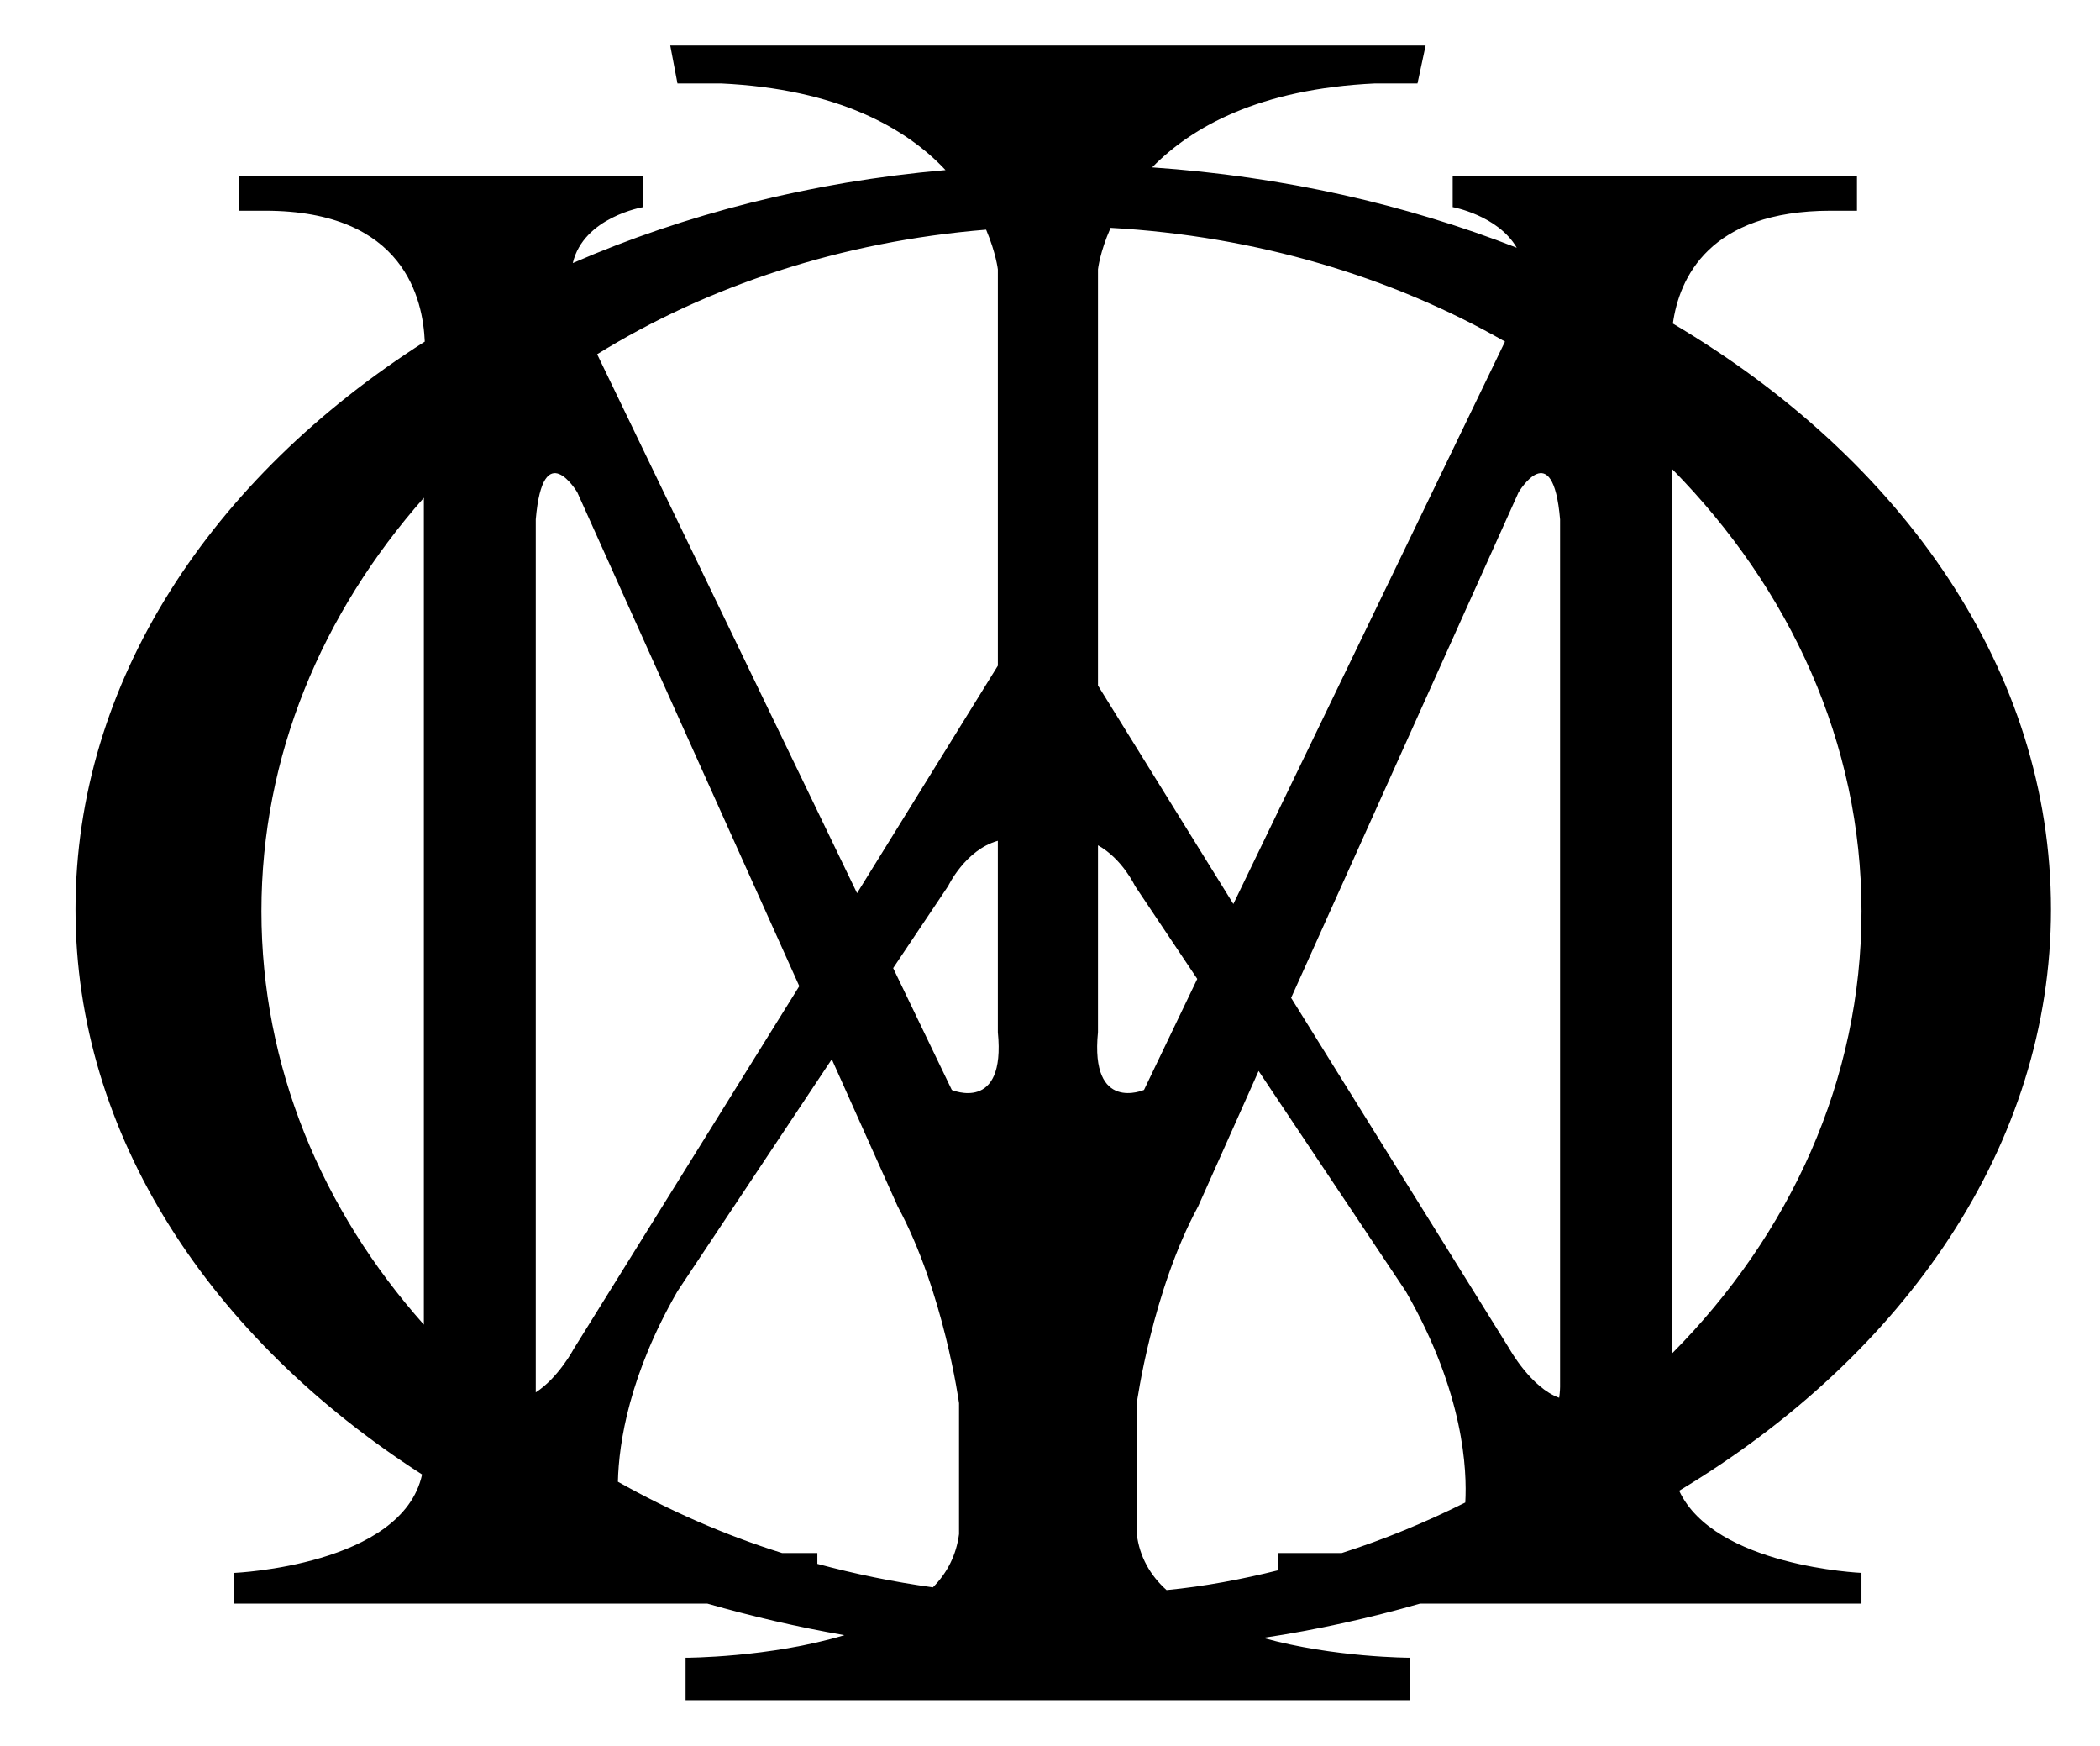
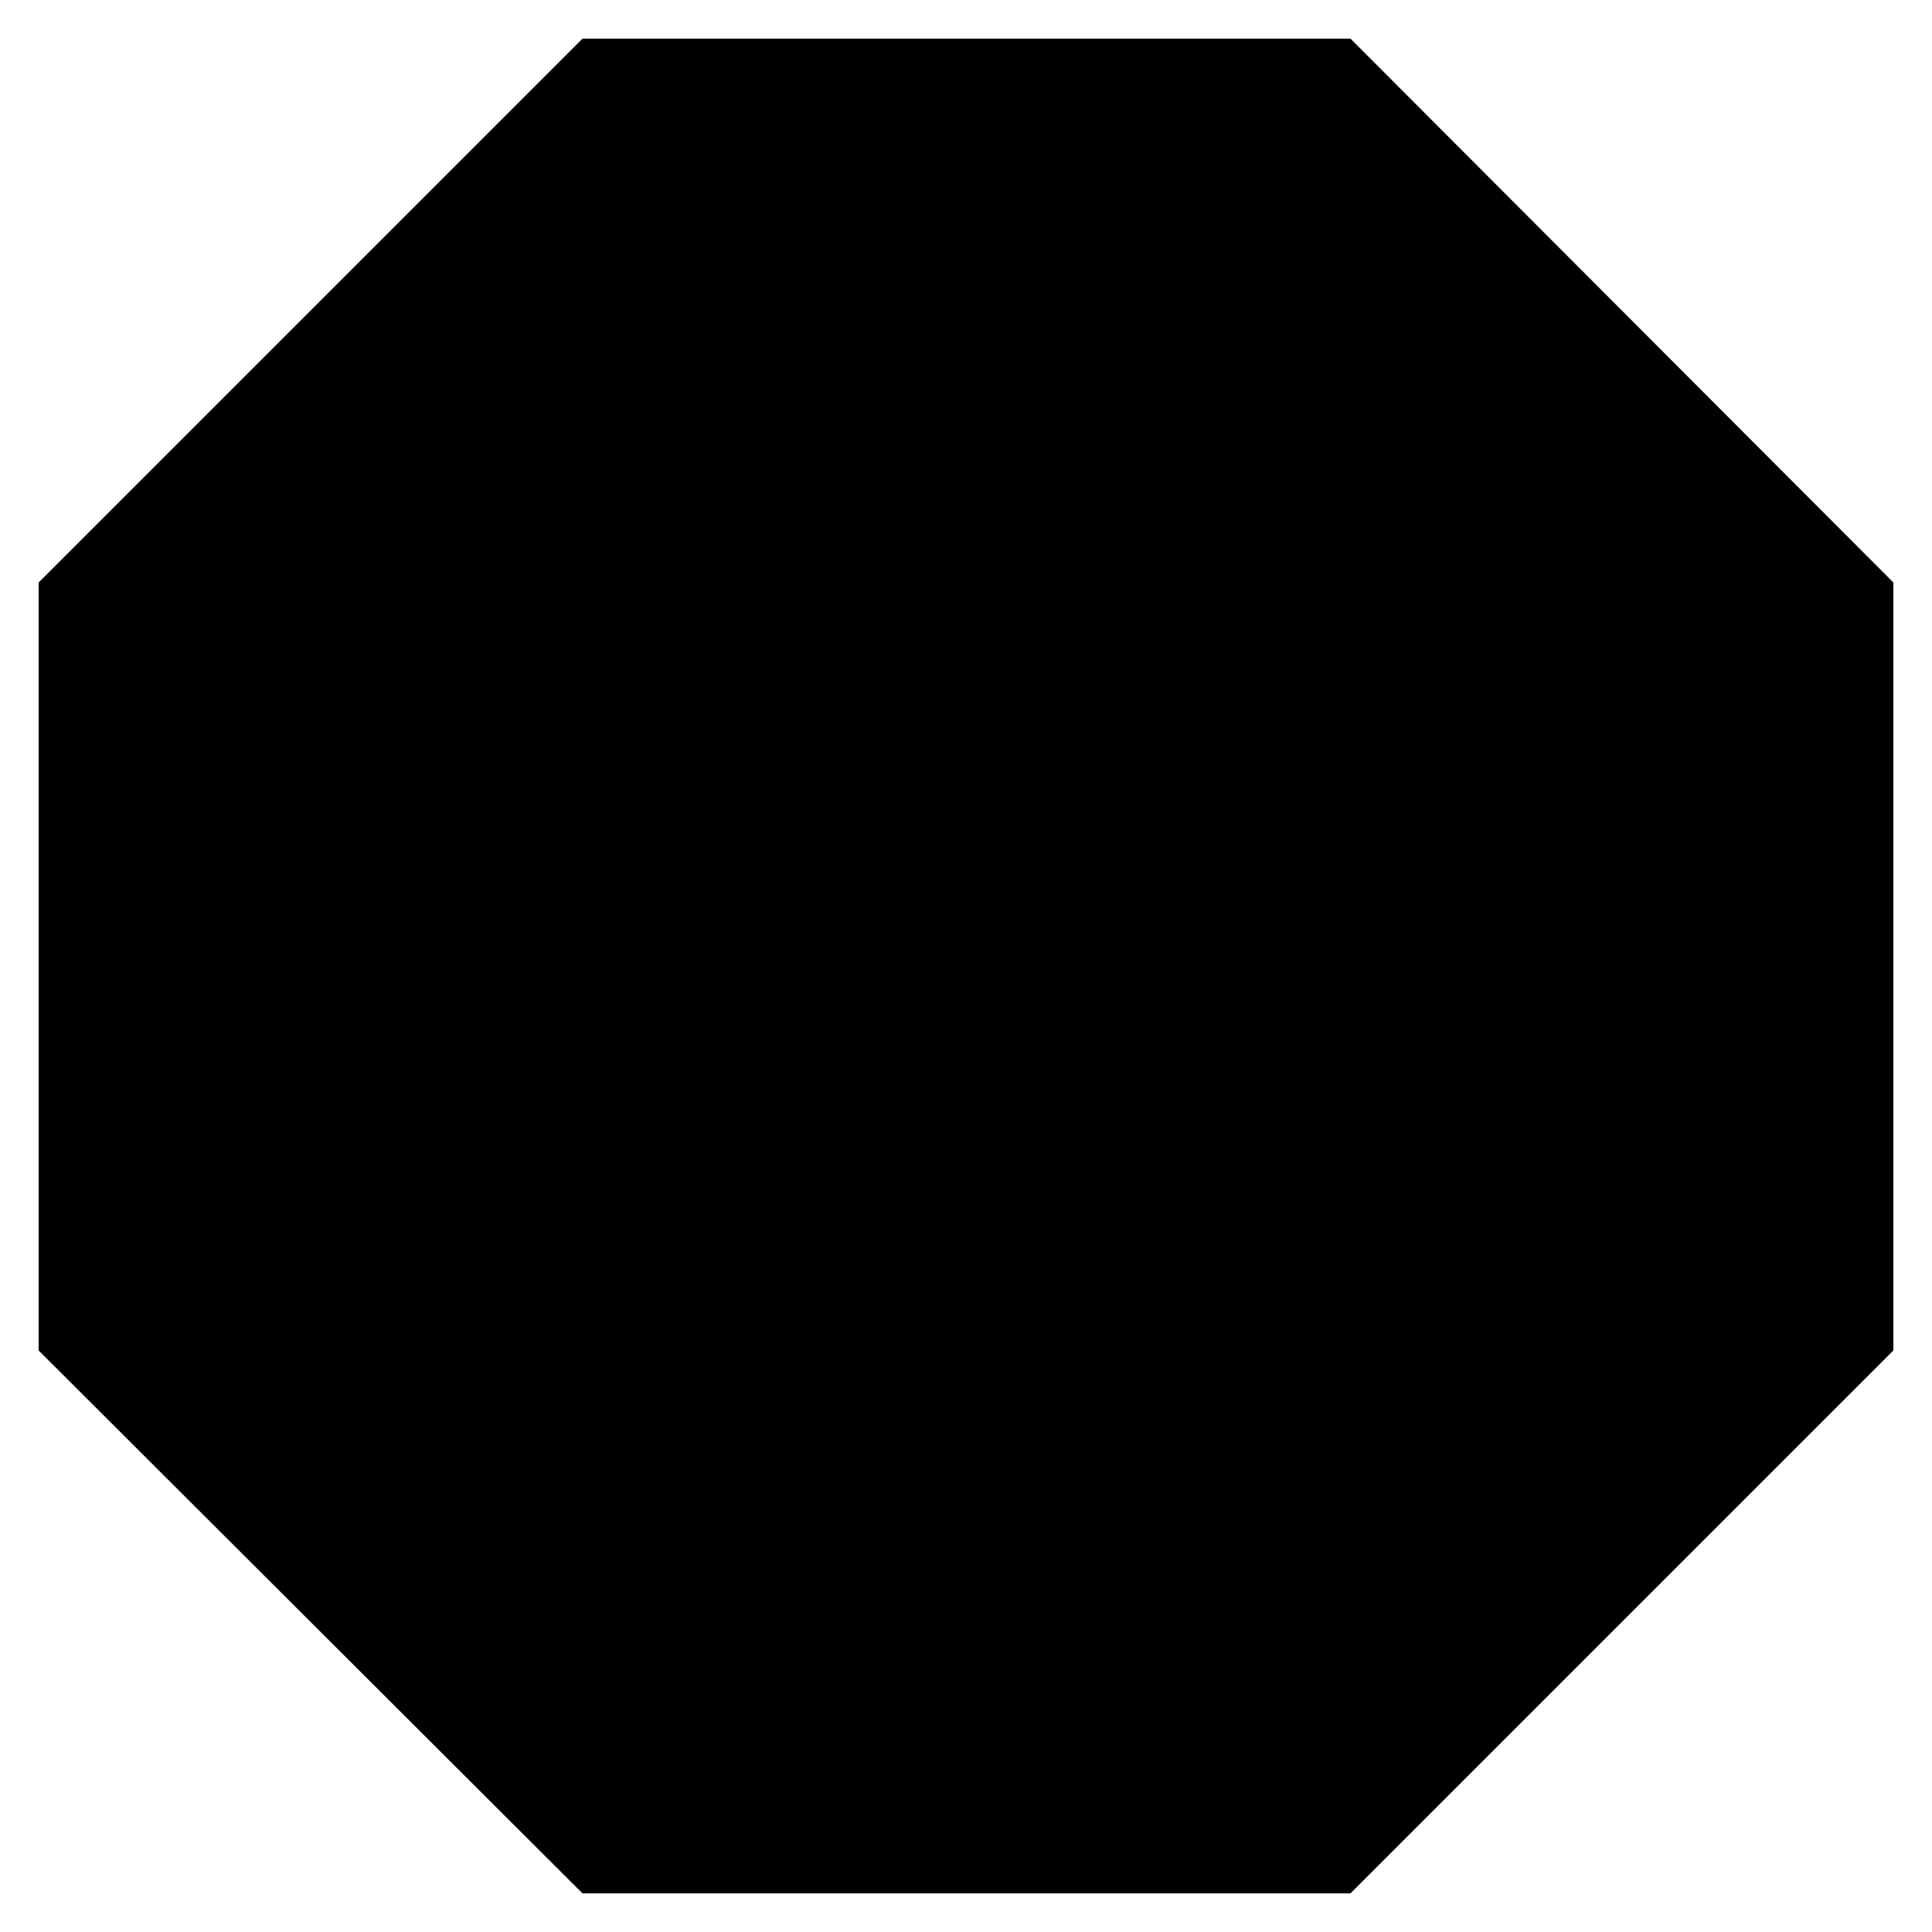
- <svg xmlns="http://www.w3.org/2000/svg" viewBox="0 0 200 166.211">
-   <path d="M159.236 44.643v84.23c11.26-11.346 18.05-26.043 18.05-42.115-.002-15.986-6.79-30.683-18.05-42.115zm-118.868 81.48v-78.73c-9.712 11.002-15.47 24.582-15.47 39.366 0 14.782 5.76 28.447 15.47 39.363zm57.673 35.754H65.294v-4.04s7.993 0 15.127-2.15c-4.47-.773-8.852-1.804-13.064-3.007H22.32v-2.922s15.987-.688 17.878-9.368c-20.2-12.978-33.005-32.317-33.005-53.804 0-21.66 12.892-41.083 33.262-54.062-.172-3.953-1.89-12.462-15.213-12.462H22.75v-3.266h38.505v2.922s-5.673.946-6.704 5.33c10.658-4.643 22.69-7.737 35.498-8.854-3.696-3.953-10.228-7.735-21.402-8.25H64.52l-.687-3.61h71.94l-.774 3.61h-4.04c-11 .515-17.447 4.124-21.23 7.992 12.463.86 24.152 3.524 34.724 7.65-1.805-3.094-6.103-3.868-6.103-3.868v-2.922h38.504v3.266h-2.492c-11.604 0-14.44 6.446-15.04 10.744 21.916 12.978 36.01 33.09 36.01 55.78 0 22.347-13.837 42.373-35.41 55.35 3.352 7.22 17.36 7.822 17.36 7.822v2.922h-42.028c-4.813 1.376-9.798 2.493-14.955 3.267 6.79 1.89 14.01 1.89 14.01 1.89v4.04H98.04zm-18.823-61.024l-14.697 22.09c-4.555 7.907-5.586 14.353-5.673 18.135 4.9 2.75 10.142 5.07 15.643 6.79h3.352v1.03c3.524.947 7.22 1.72 11.002 2.236 1.375-1.375 2.235-3.093 2.492-5.07V133.6s-1.46-10.658-5.844-18.737l-6.275-14.01zm15.815-20.8c-3.094.86-4.728 4.3-4.728 4.3l-5.243 7.82 5.587 11.604s5.158 2.235 4.384-5.5V80.053h.002zM81.624 85.04l13.41-21.66V25.65s-.174-1.548-1.118-3.783c-13.752 1.117-26.472 5.33-37.044 11.86L81.624 85.04zm-30.598 47.53c2.148-1.377 3.61-4.128 3.61-4.128l21.487-34.55L54.98 46.878s-3.267-5.5-3.954 2.578v83.113zm71.94-37.56l20.8 33.432s2.06 3.697 4.726 4.642c.086-.6.086-1.03.086-1.03V49.455c-.687-8.078-3.954-2.578-3.954-2.578l-21.66 48.13zM104.57 65.27l12.892 20.8 25.87-53.548c-10.83-6.188-23.72-10.055-37.56-10.83-1.03 2.322-1.202 3.954-1.202 3.954v39.624zm9.454 27.933l-5.93-8.853s-1.204-2.578-3.524-3.868v17.79c-.774 7.737 4.384 5.502 4.384 5.502l5.07-10.57zm25.527 49.85c.17-3.008-.086-10.4-5.673-20.112l-14.01-20.972-5.76 12.894c-4.382 8.08-5.843 18.737-5.843 18.737v12.463c.257 2.148 1.29 3.953 2.836 5.33 3.61-.345 7.22-1.033 10.658-1.892v-1.632h6.018c4.04-1.29 7.994-2.922 11.775-4.813z" />
+ <svg xmlns="http://www.w3.org/2000/svg" viewBox="0 .9 200 200">
+   <polygon class="dream-theater__background" points="60.3 4.9 139.8 4.9 196 61.2 196 140.7 139.8 196.9 60.3 196.9 4 140.7 4 61.2" />
+   <polygon class="dream-theater__foreground" points="64 13.8 136.2 13.8 187.1 64.8 187.1 137 136.2 188.1 64 188.1 12.9 137 12.9 64.8" />
+   <g class="dream-theater__symbol">
+     <path d="M99.8 49.3c-44.8 0-68.6 18-68.6 49.6 0 31.5 30.7 49.6 68.6 49.6s68.6-18.1 68.6-49.6c0-31.3-22.2-49.6-68.6-49.6zm0 93.8c-30 0-54.3-9.5-54.3-44 0-30.7 21.1-44 54.3-44 36.2 0 54.3 13.3 54.3 44 0 34.4-24.3 44-54.3 44z" />
+     <polygon points="138.8 61.8 99.9 144.2 60.4 61.8 65.5 58.1 99.9 129.4 134.6 57.6" />
+     <path d="M71.7 40.2s-.4 2.8 3.6 2.8c7.2 0 18.4 3.8 18.4 12v88c0 8.5-7.3 12.1-16.8 12.1-5 0-4.2 2.8-4.2 2.8h54.5s.8-2.8-4.2-2.8c-9.4 0-16.8-3.6-16.8-12.1V55c0-8.2 11.1-12 18.4-12 4 0 3.6-2.8 3.6-2.8H71.7z" />
+     <path d="M124.7 48.5s.5 2.1 3.9 2.6c5.9.9 8.9 3.7 8.9 10.8v71.7c0 7.9-7 13.6-17.5 14-4 .2-4.3 2.4-4.3 2.4h43.1s.6-2.4-3-2.4c-7.3 0-12.3-6.4-12.3-13.2v-72c0-6.9 3.6-11 12.7-11.9 2.9-.3 2.6-2.1 2.6-2.1h-34.1z" />
+     <polygon points="137.4 137.4 99.6 75.8 62.6 137.4 67.9 140 100 89.1 131.5 140" />
+     <path d="M75.4 48.5s-.5 2.1-3.9 2.6c-5.9.9-8.9 3.7-8.9 10.8v71.7c0 7.9 7 13.6 17.5 14 4 .2 4.3 2.4 4.3 2.4h-43s-.6-2.4 3-2.4c7.3 0 12.3-6.4 12.3-13.2v-72c0-6.9-3.6-11-12.7-11.9-2.9-.3-2.6-2.1-2.6-2.1h34z" />
+   </g>
</svg>
